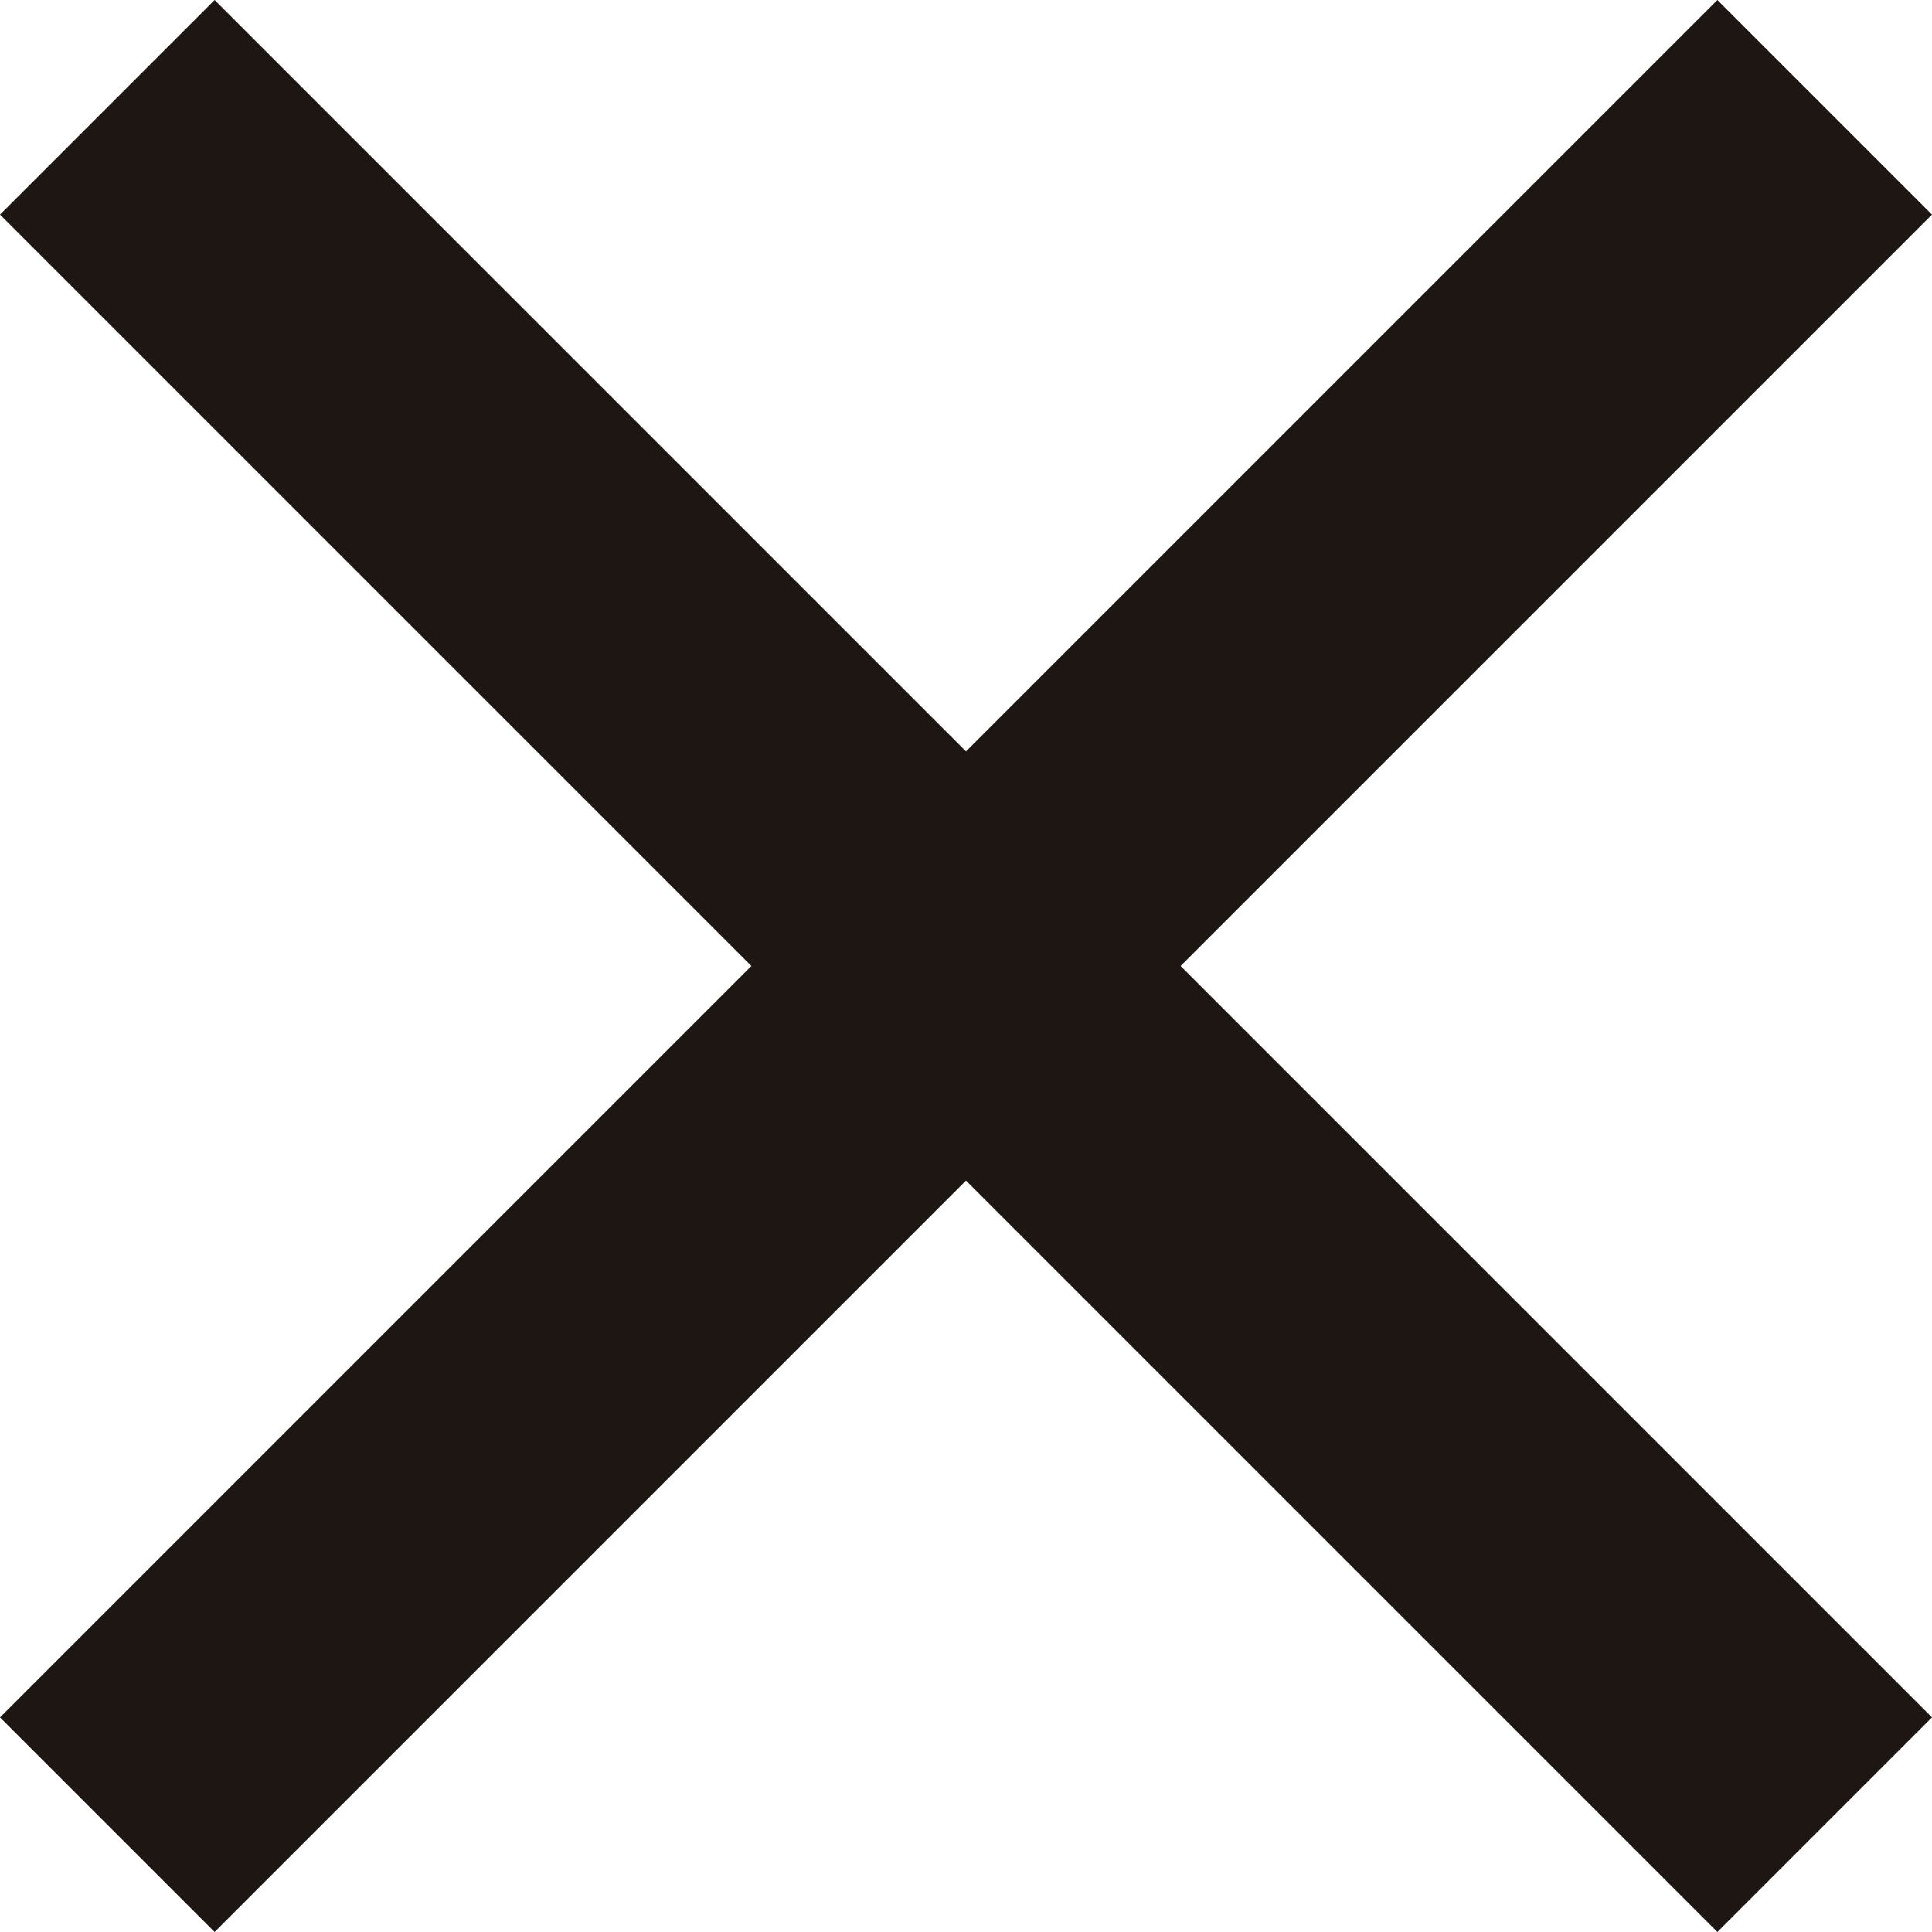
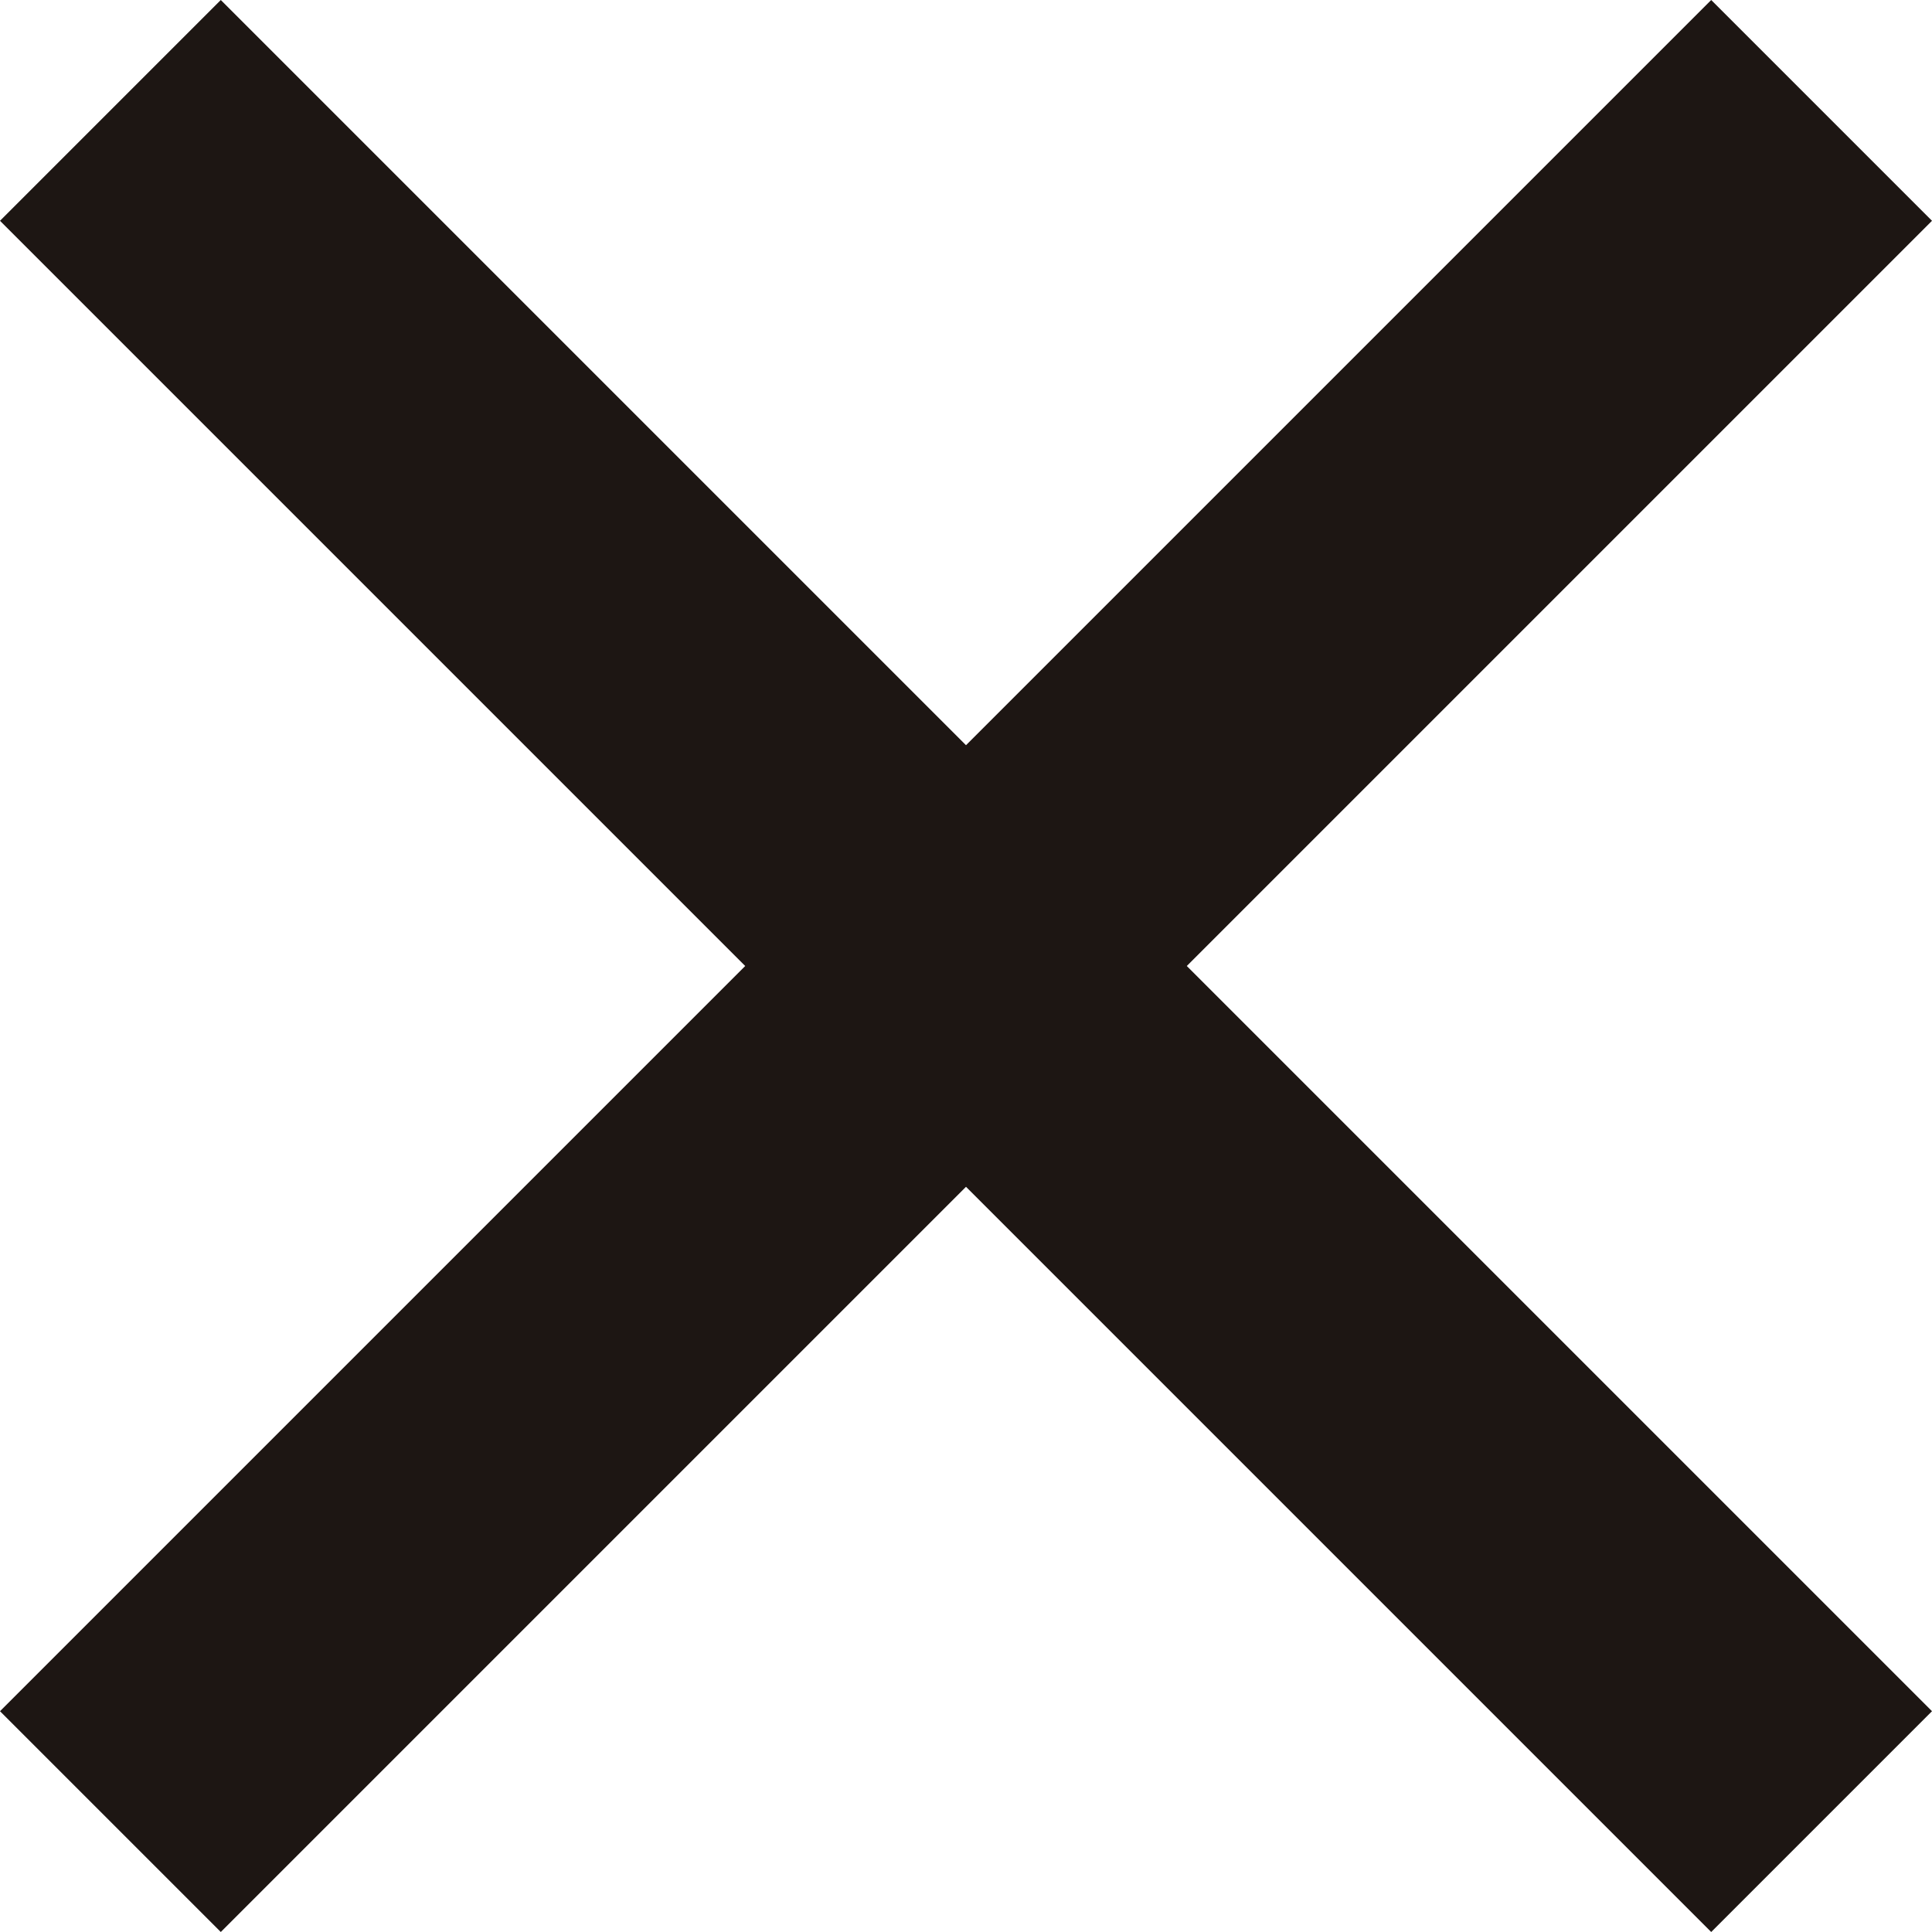
- <svg xmlns="http://www.w3.org/2000/svg" width="14" height="14" viewBox="0 0 14 14" fill="none">
-   <path d="M7 5.445L12.445 0L14 1.555L8.555 7L14 12.445L12.445 14L7 8.555L1.555 14L0 12.445L5.445 7L0 1.555L1.555 0L7 5.445Z" fill="#1D1613" />
+ <svg xmlns="http://www.w3.org/2000/svg" width="14" height="14" fill="none">
+   <path d="M7 5.4 12.4 0 14 1.6 8.6 7l5.4 5.4-1.6 1.6L7 8.6 1.6 14 0 12.4 5.4 7 0 1.6 1.6 0 7 5.4Z" fill="#1D1613" />
</svg>
